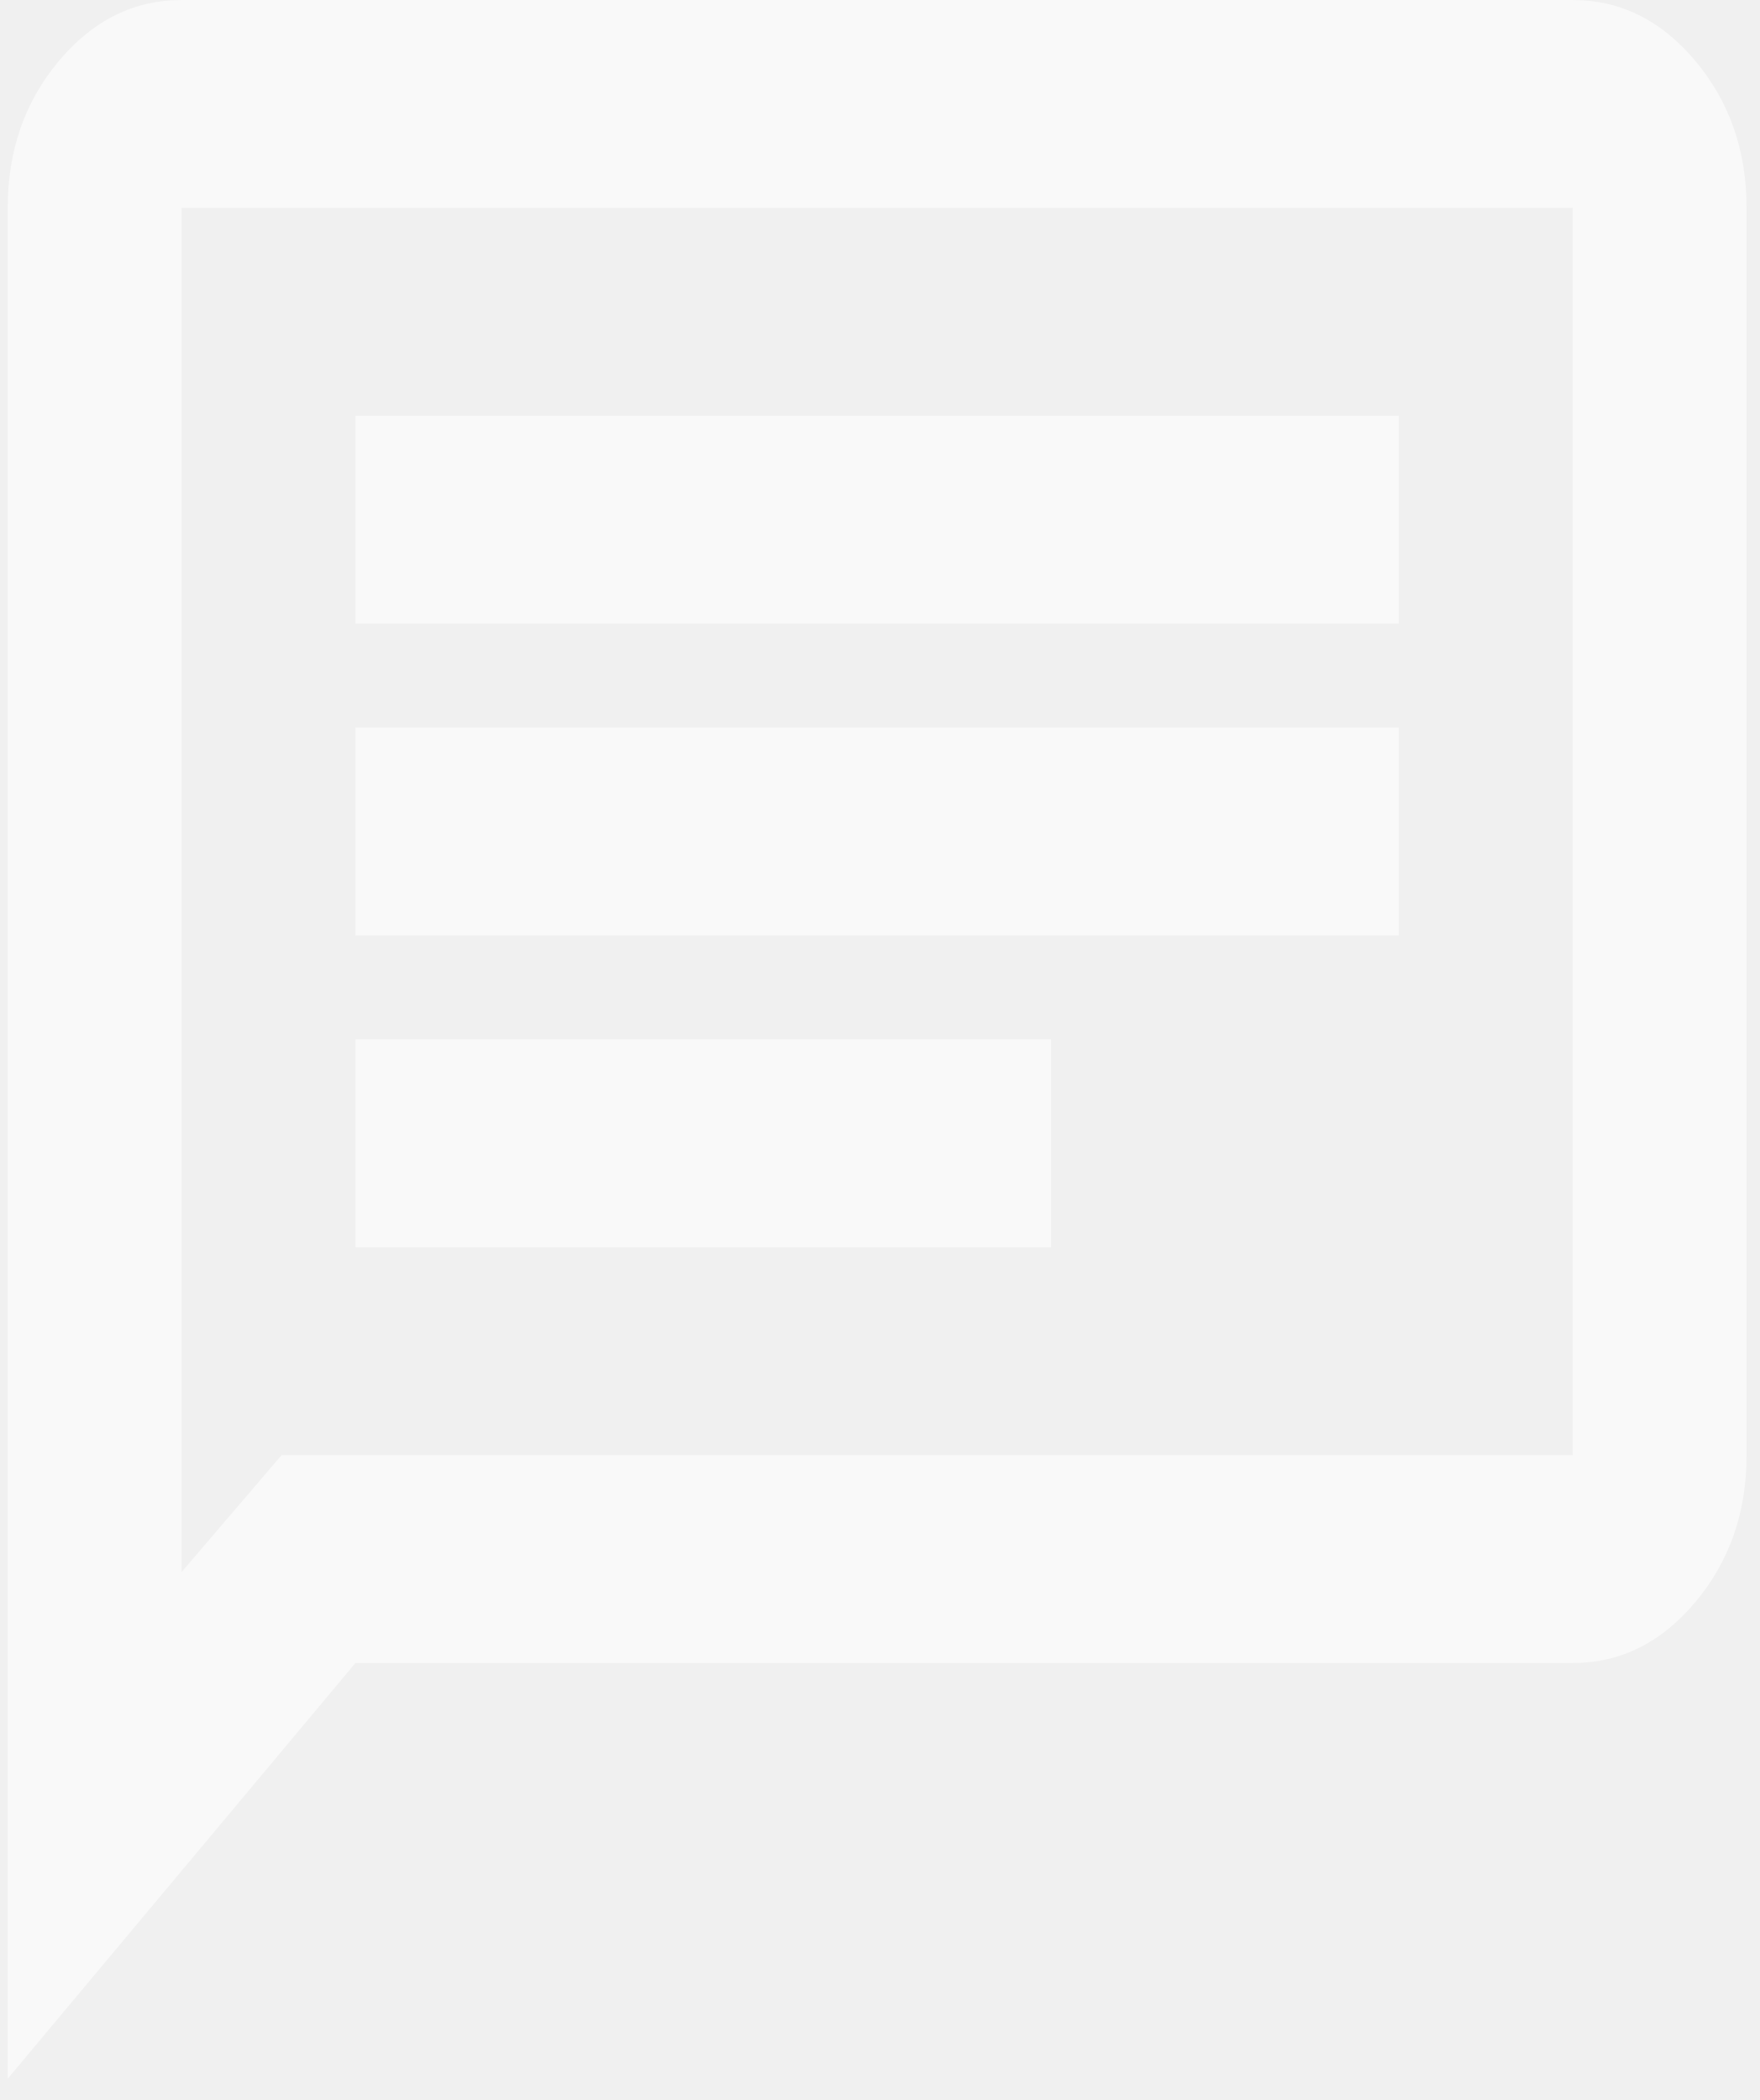
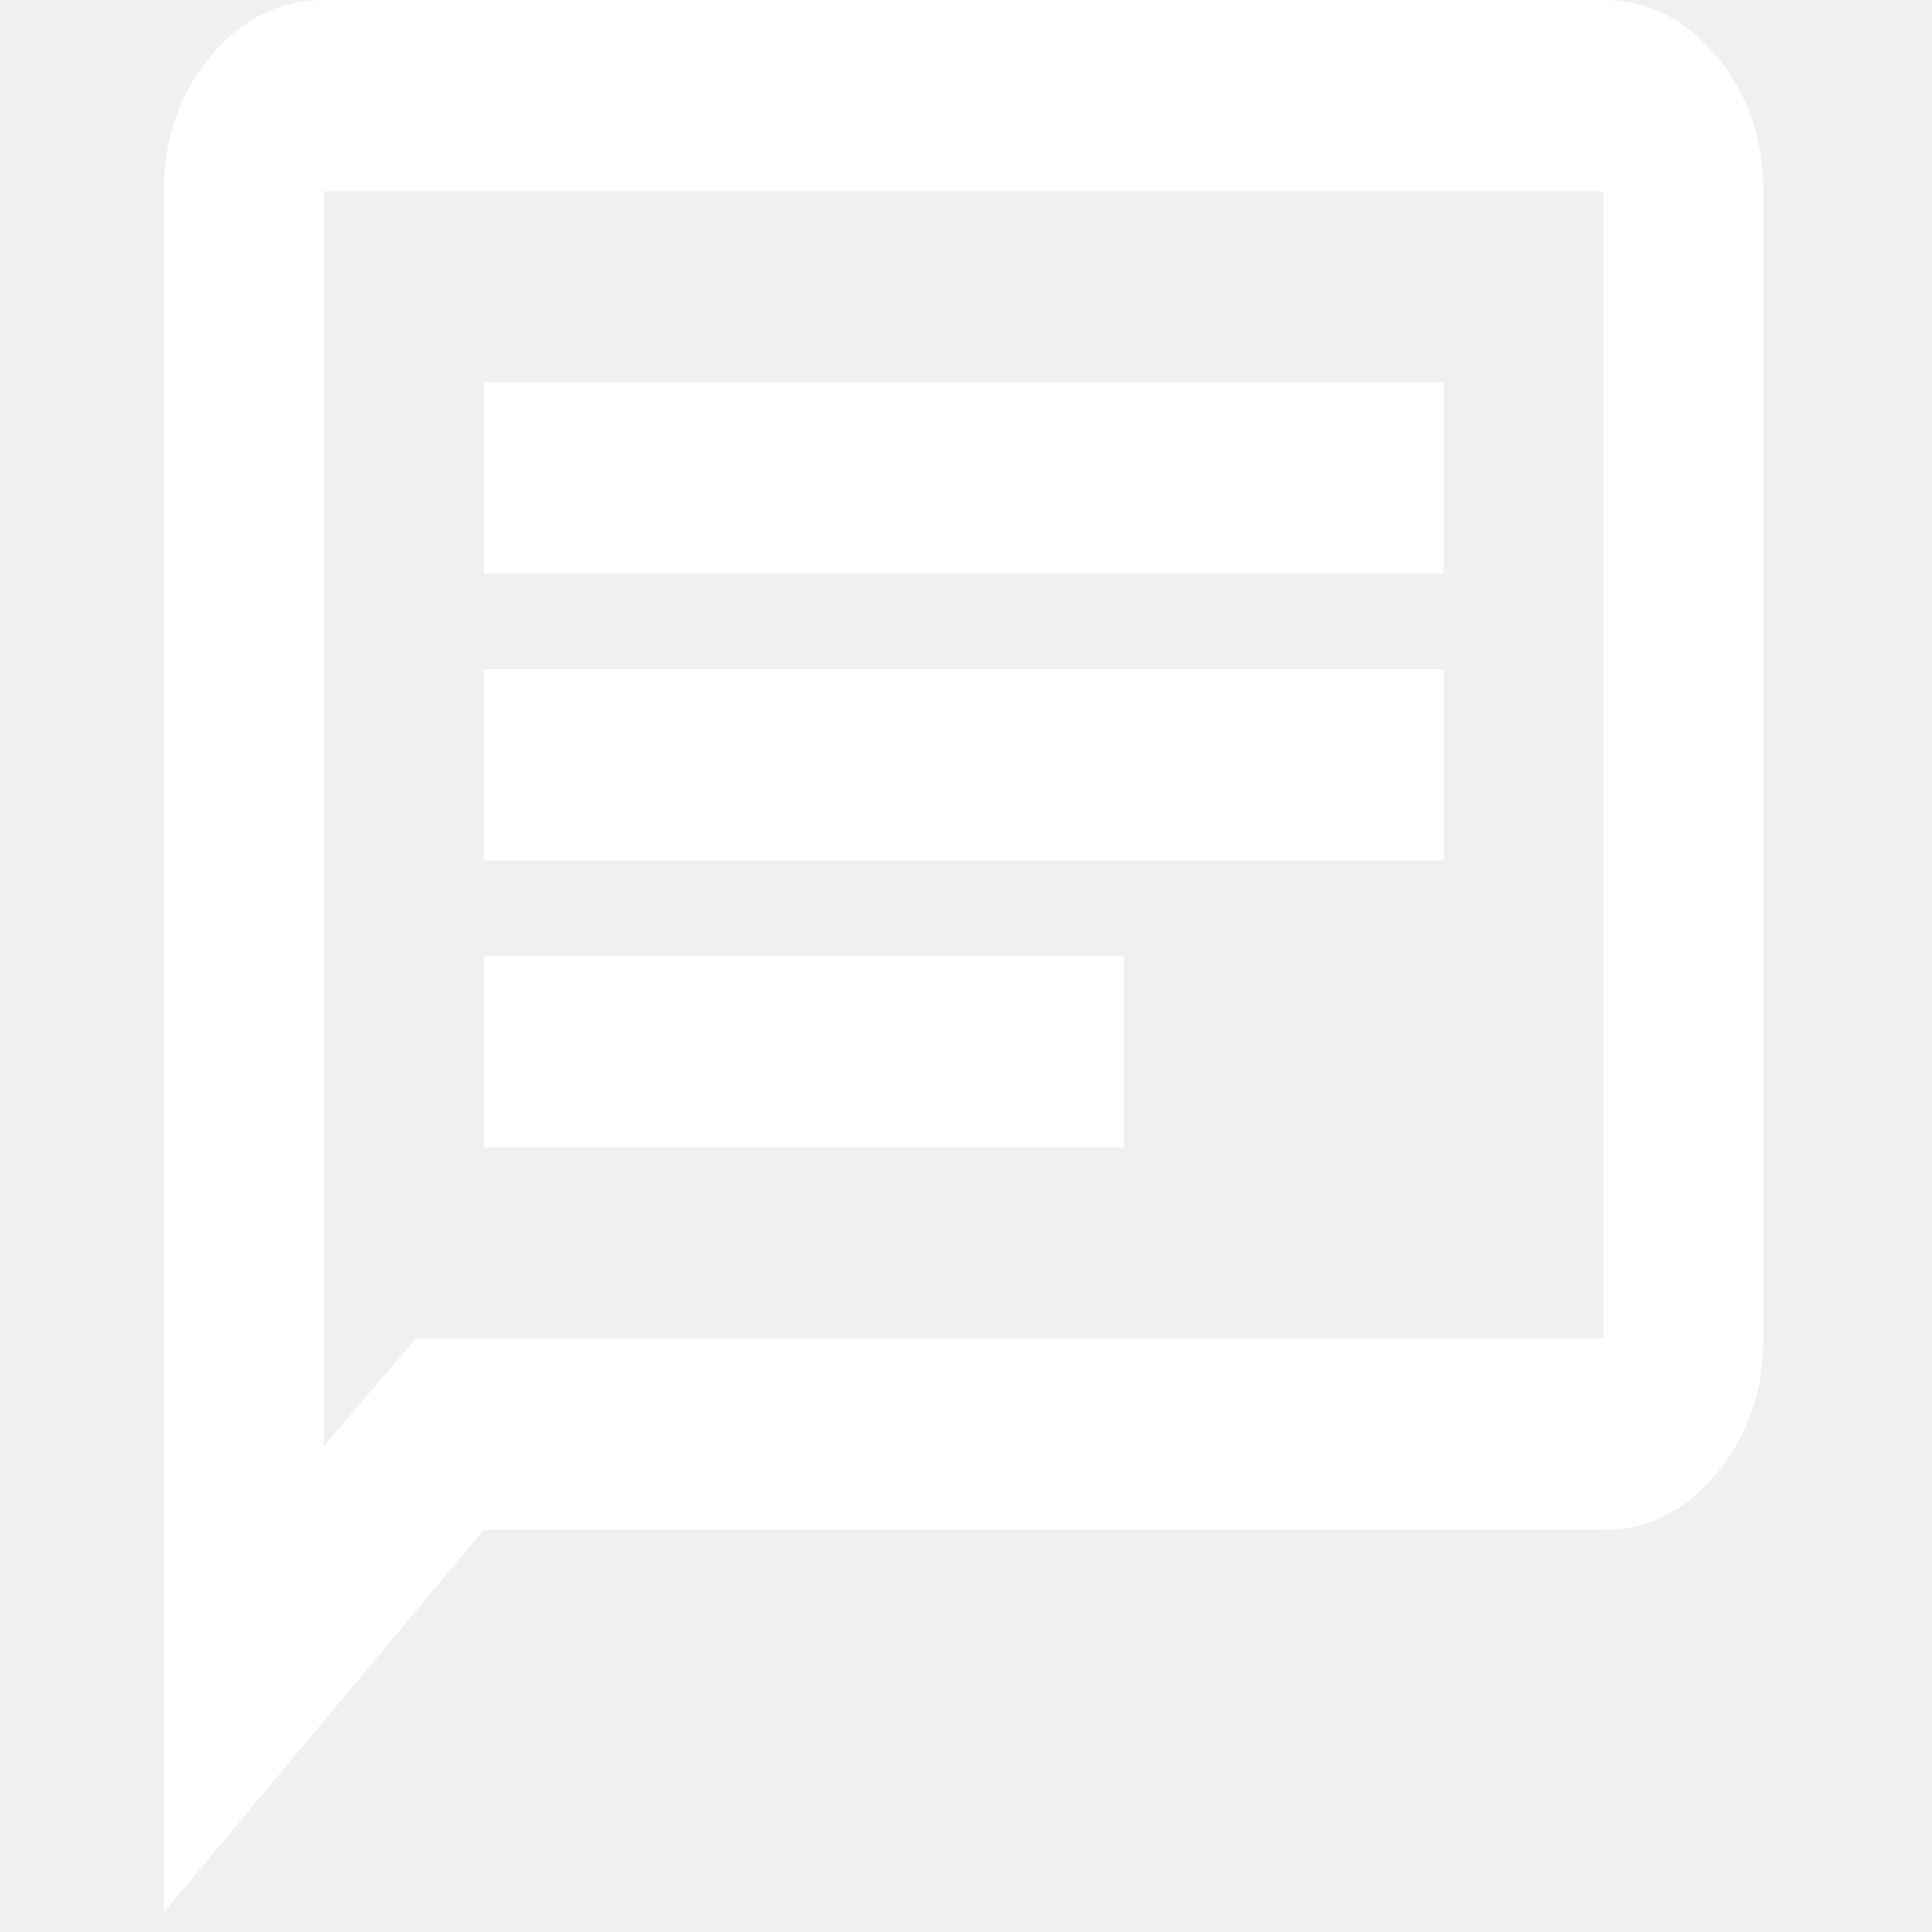
- <svg xmlns="http://www.w3.org/2000/svg" width="62" height="74" viewBox="0 0 62 74" fill="none">
-   <path id="Vector" d="M12.524 43.951H37.032V36.626H12.524V43.951ZM12.524 32.963H49.286V25.638H12.524V32.963ZM12.524 21.976H49.286V14.65H12.524V21.976ZM0.271 73.252V7.325C0.271 5.311 0.87 3.586 2.07 2.152C3.27 0.717 4.713 0 6.397 0H55.413C57.098 0 58.54 0.717 59.74 2.152C60.94 3.586 61.54 5.311 61.54 7.325V51.276C61.54 53.291 60.94 55.015 59.74 56.45C58.54 57.884 57.098 58.602 55.413 58.602H12.524L0.271 73.252ZM9.92 51.276H55.413V7.325H6.397V55.397L9.92 51.276Z" fill="white" fill-opacity="0.57" />
+ <svg xmlns="http://www.w3.org/2000/svg" width="60" height="60" viewBox="0 0 62 74" fill="none">
+   <path id="Vector" d="M12.524 43.951H37.032V36.626H12.524V43.951ZM12.524 32.963H49.286V25.638H12.524V32.963ZM12.524 21.976H49.286V14.65H12.524V21.976ZM0.271 73.252V7.325C0.271 5.311 0.87 3.586 2.07 2.152C3.27 0.717 4.713 0 6.397 0H55.413C57.098 0 58.54 0.717 59.74 2.152C60.94 3.586 61.54 5.311 61.54 7.325V51.276C61.54 53.291 60.94 55.015 59.74 56.45C58.54 57.884 57.098 58.602 55.413 58.602H12.524L0.271 73.252ZM9.92 51.276H55.413V7.325H6.397V55.397L9.92 51.276Z" fill="white" />
</svg>
